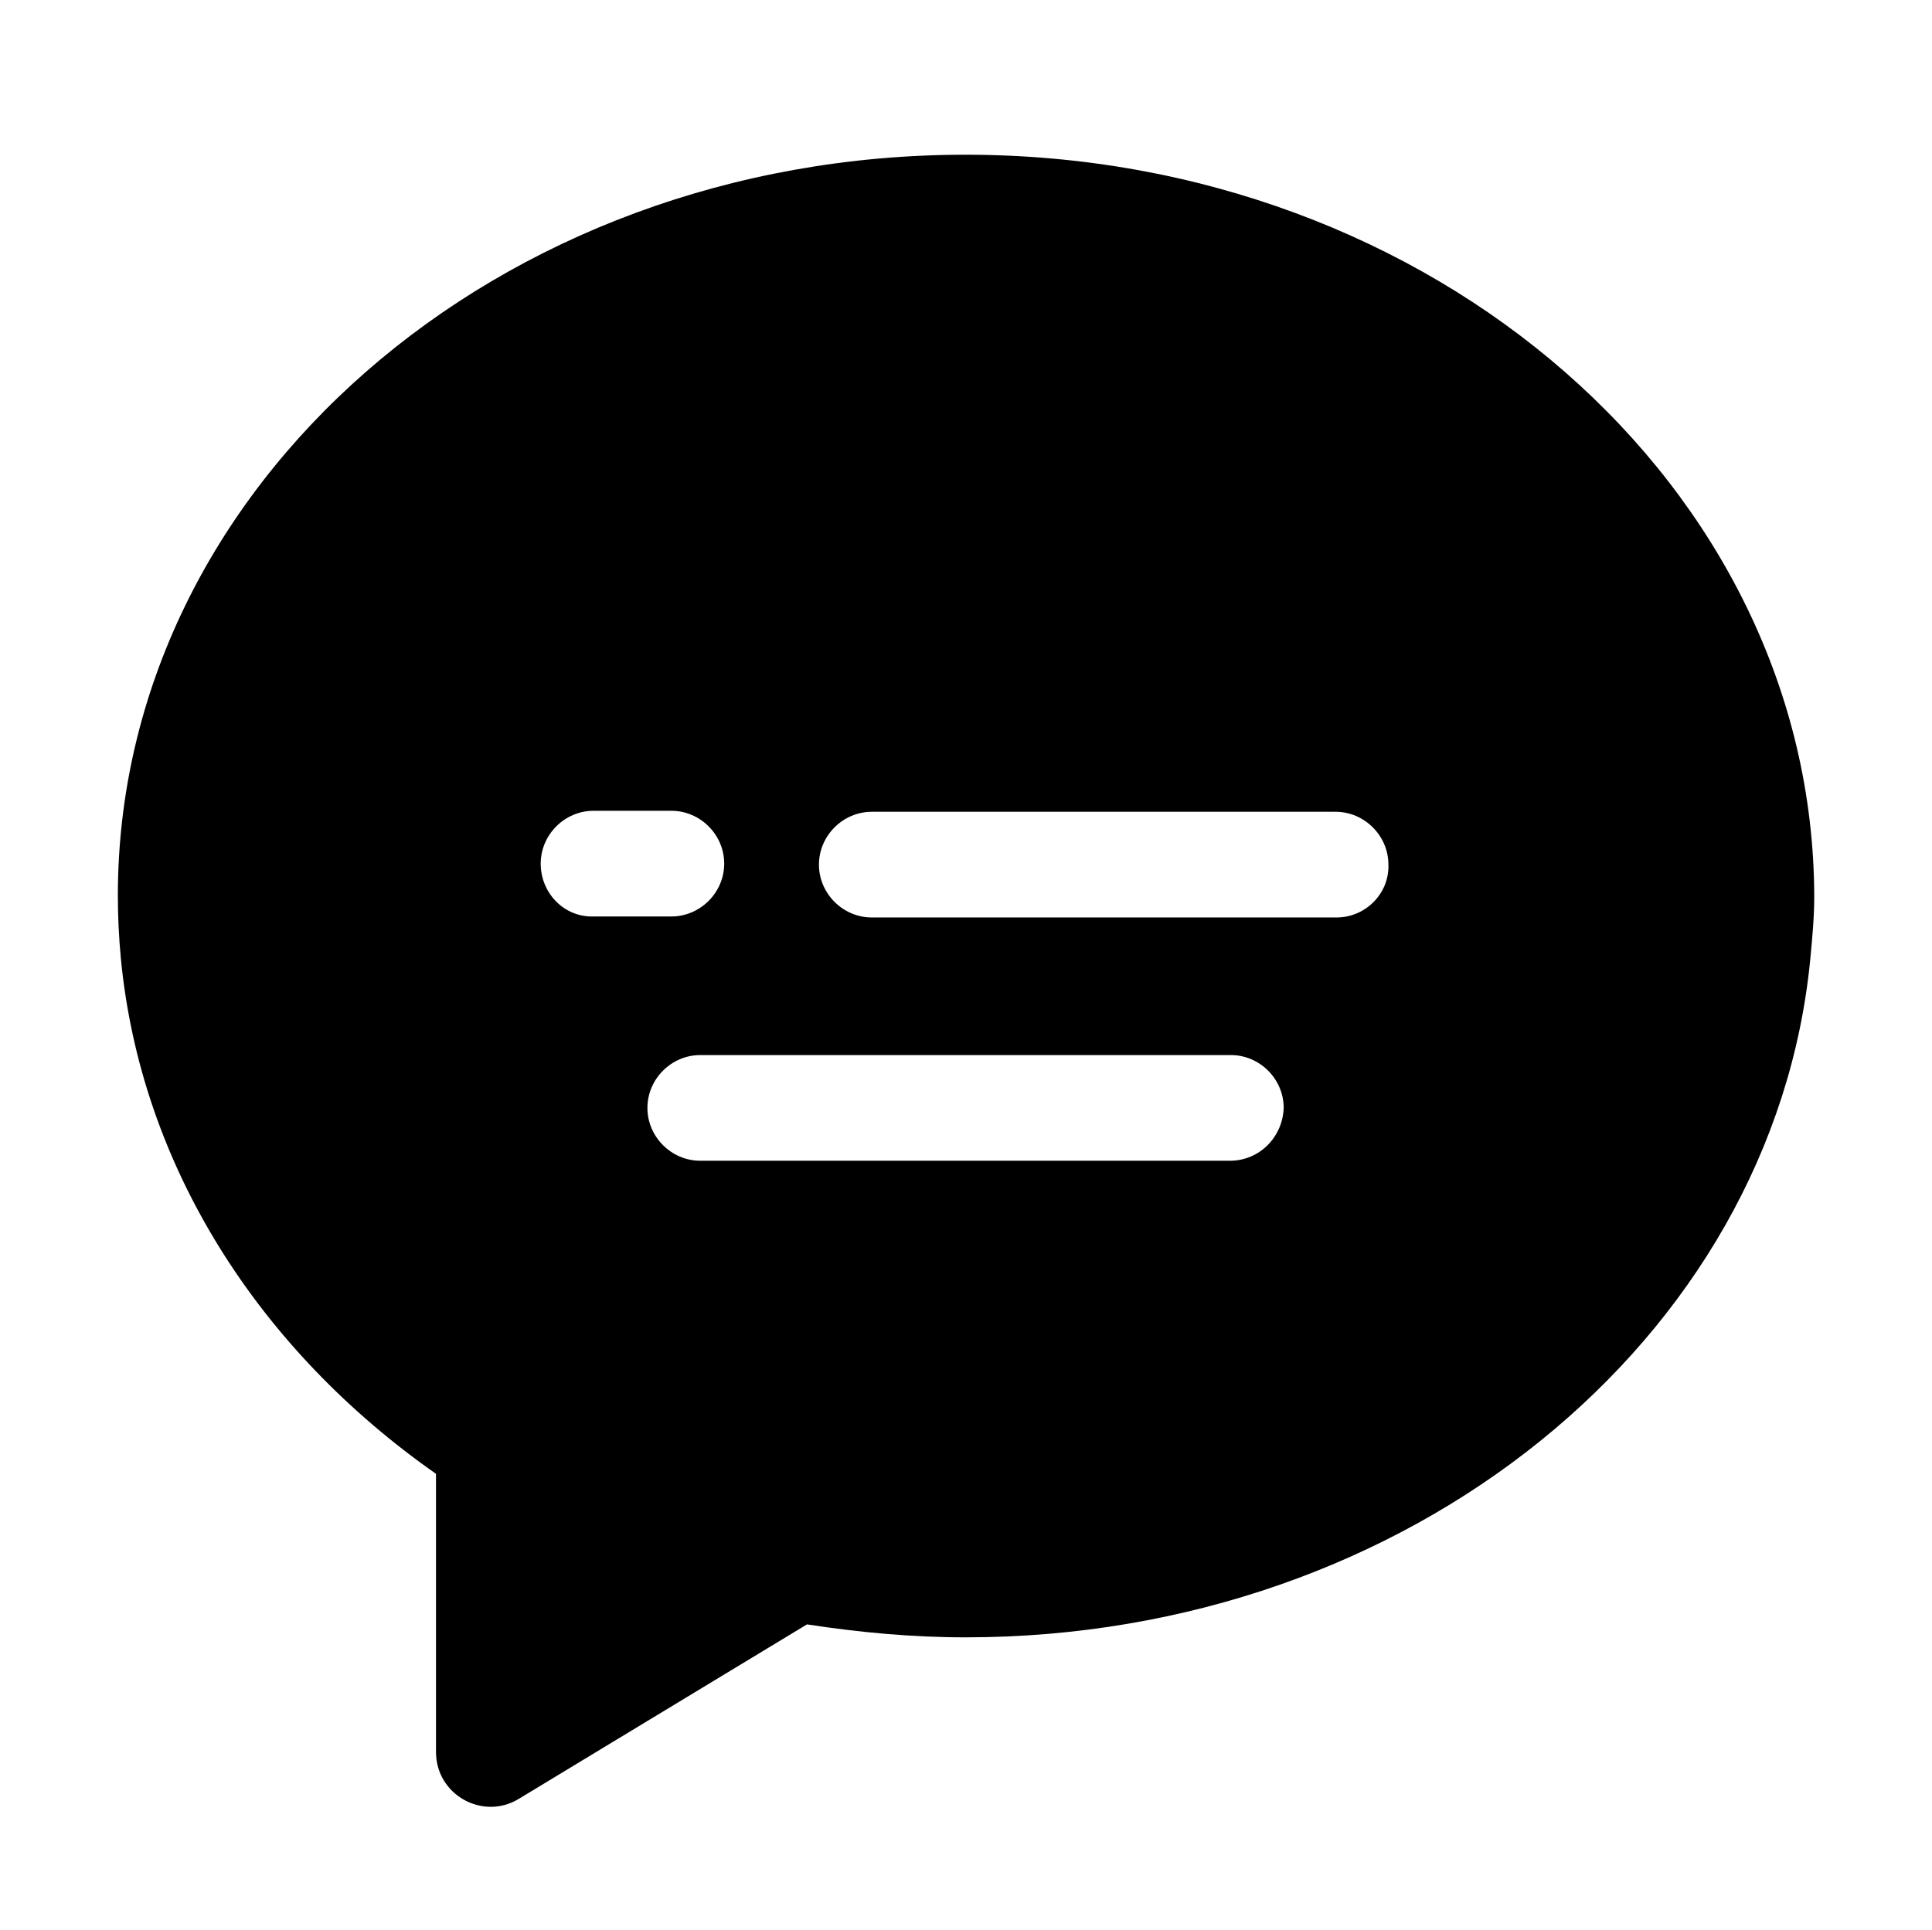
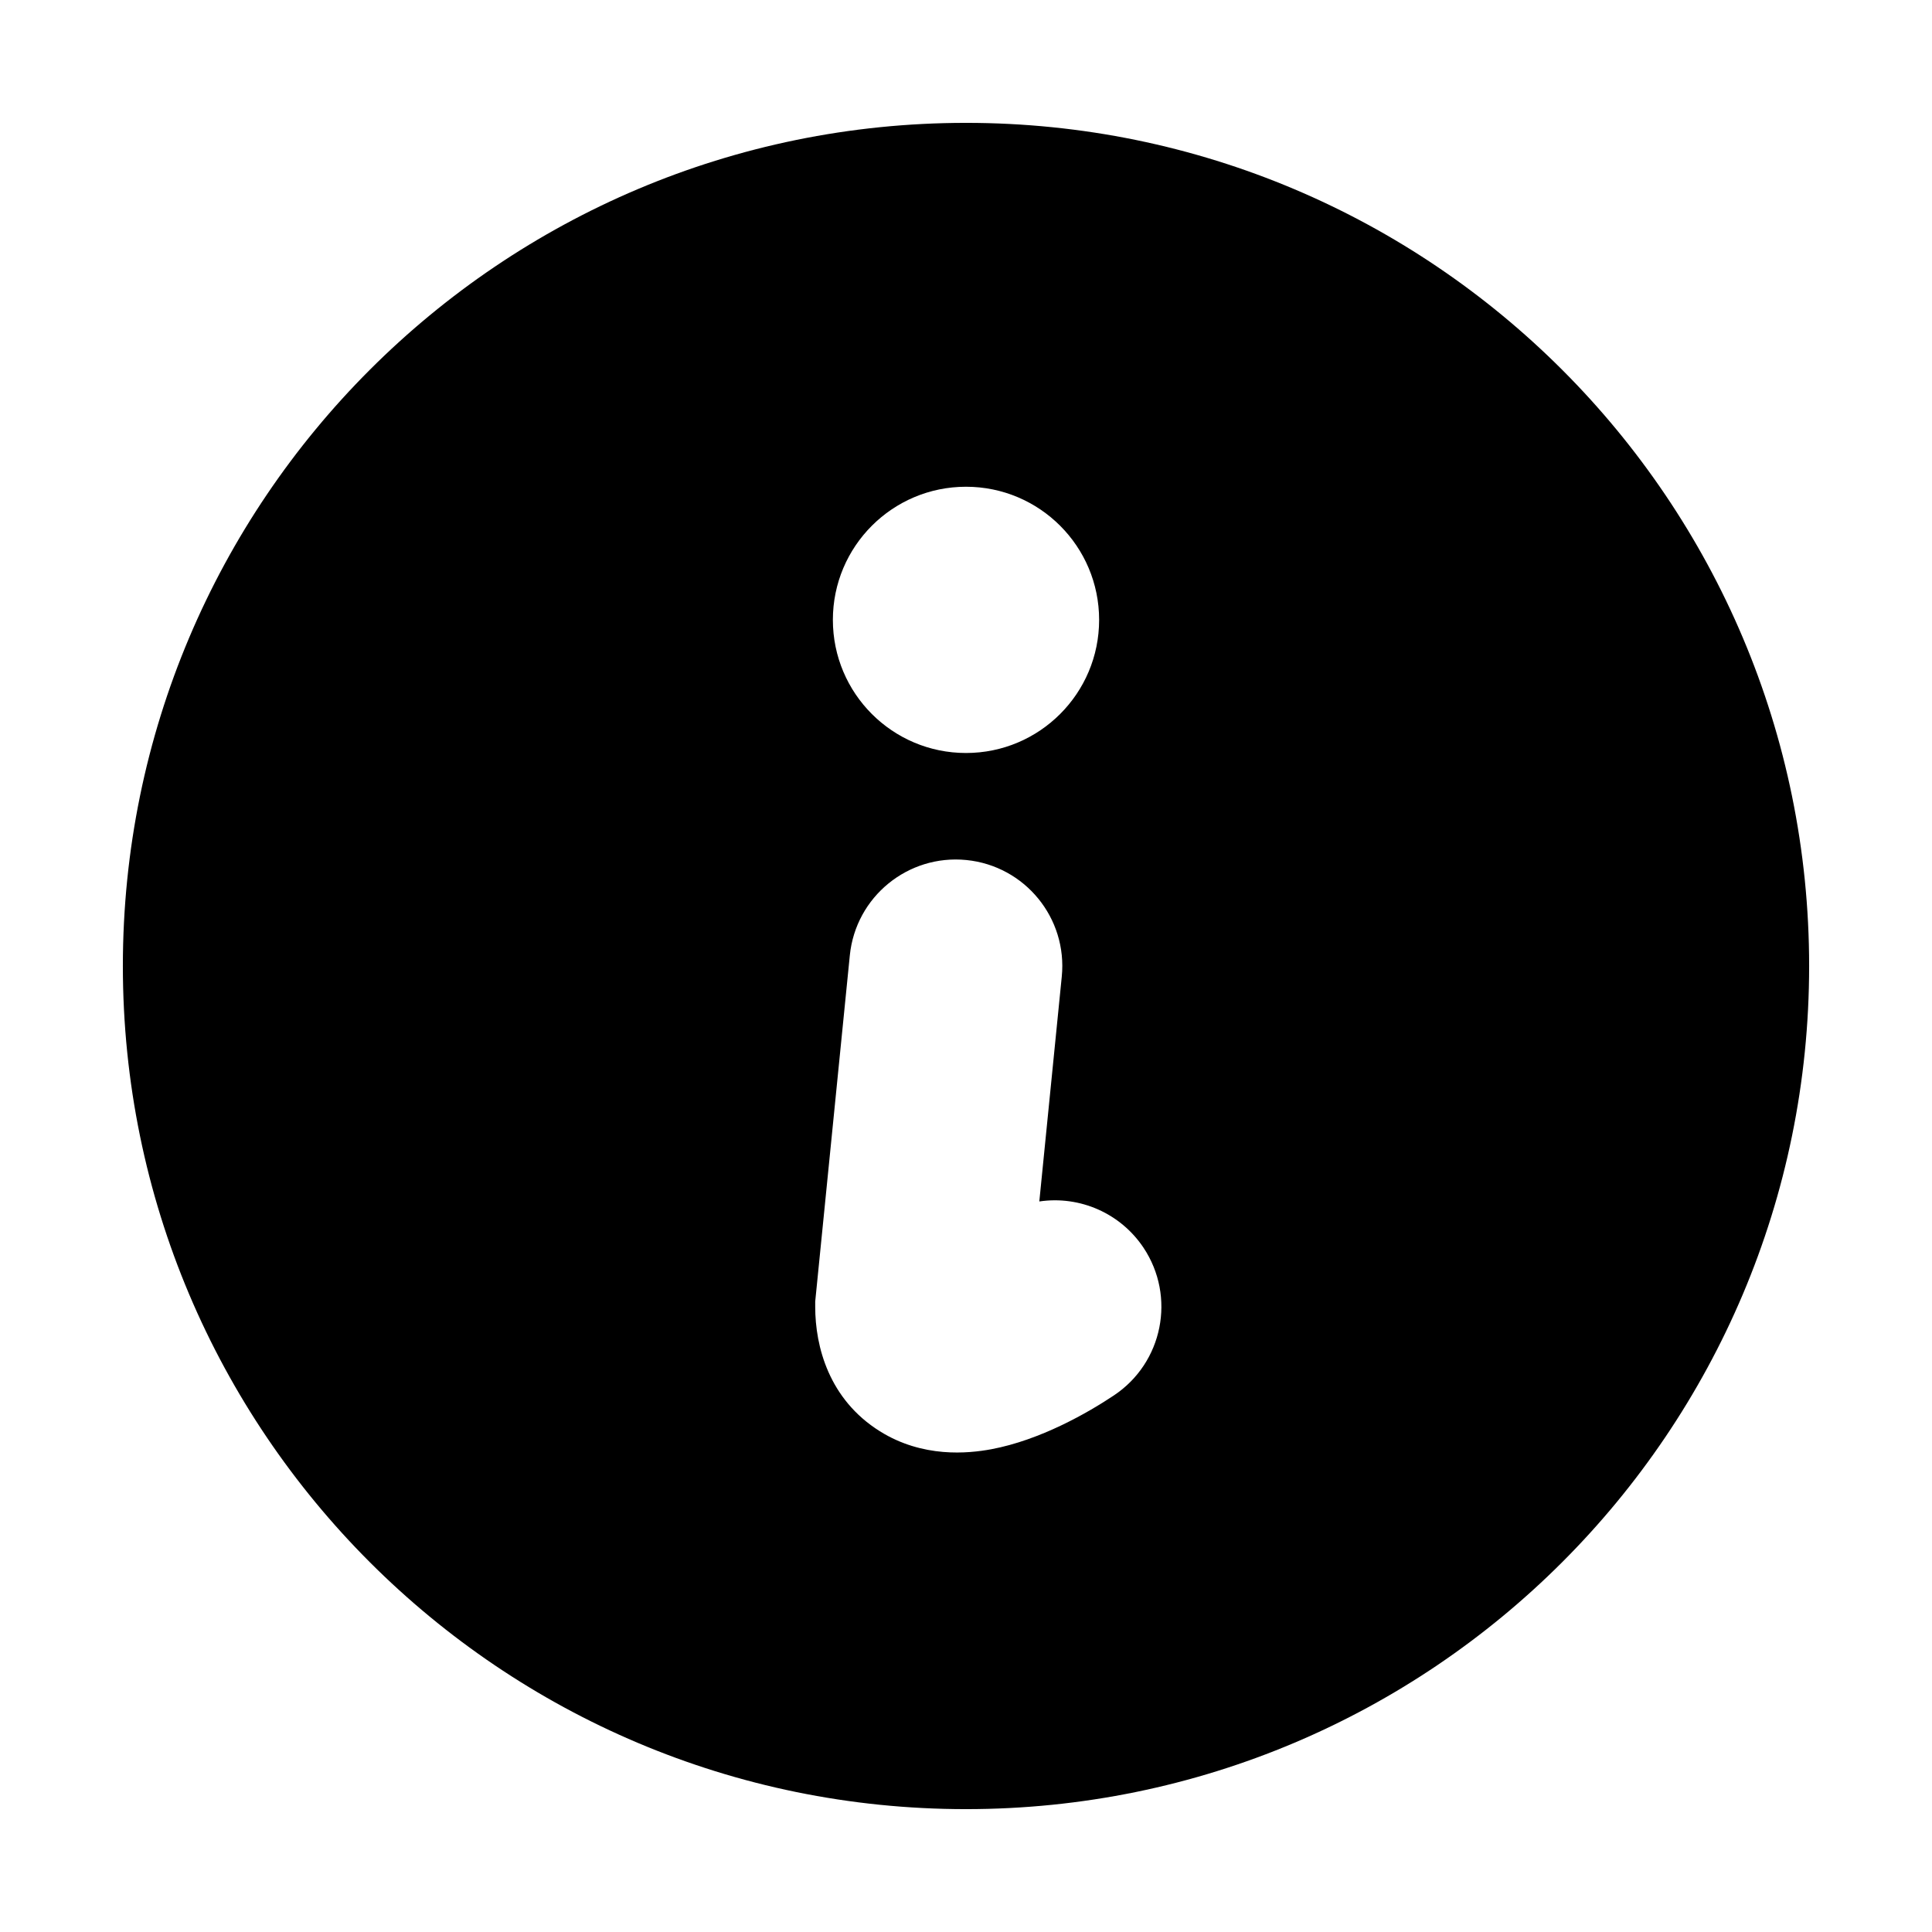
- <svg xmlns="http://www.w3.org/2000/svg" t="1614441311089" class="icon" viewBox="0 0 1025 1024" version="1.1" p-id="9037" width="128.125" height="128">
-   <defs>
-     <style type="text/css" />
-   </defs>
-   <path d="M512.265 82.106C263.587 82.106 62.529 258.297 62.529 475.227c0 11.111 0.529 22.222 1.587 33.333C74.698 619.143 137.662 716.498 231.312 782.105v147.619c0 22.751 24.868 36.508 43.915 24.868l152.909-92.593c27.513 4.233 55.556 6.878 84.127 6.878 235.45 0 428.571-158.2 448.148-359.788 1.058-11.111 2.116-22.222 2.116-33.333C962 258.297 760.412 82.106 512.265 82.106zM286.867 458.296c0-15.344 12.698-28.042 28.042-28.042h41.27c15.344 0 28.042 12.698 28.042 28.042s-12.698 28.042-28.042 28.042h-41.27c-15.344 0.529-28.042-12.169-28.042-28.042z m365.609 157.672H371.524c-15.344 0-28.042-12.698-28.042-28.042s12.698-28.042 28.042-28.042h281.482c15.344 0 28.042 12.698 28.042 28.042-0.529 15.344-12.698 28.042-28.571 28.042z m56.614-129.101H462.529c-15.344 0-28.042-12.698-28.042-28.042s12.698-28.042 28.042-28.042h246.032c15.344 0 28.042 12.698 28.042 28.042 0.528 15.344-12.169 28.042-27.513 28.042z" p-id="9038" />
+ <svg xmlns="http://www.w3.org/2000/svg" t="1736860778178" class="icon" viewBox="0 0 1024 1024" version="1.1" p-id="2698" width="256" height="256">
+   <path d="M512 958.88a446.88 446.88 0 1 0 0-893.76 446.88 446.88 0 0 0 0 893.76z m70.56-630.336a70.56 70.56 0 1 1-141.12 0 70.56 70.56 0 0 1 141.12 0zM606.08 661.305a56.448 56.448 0 0 1-15.664 78.275c-13.877 9.267-39.09 23.708-65.056 28.553-12.23 2.258-36.268 4.704-59.035-9.549-26.954-16.887-34.245-44.876-34.245-65.95v-2.822l18.346-183.456a56.448 56.448 0 1 1 112.332 11.29l-11.901 119.152a56.448 56.448 0 0 1 55.225 24.508z" p-id="2699" />
</svg>
